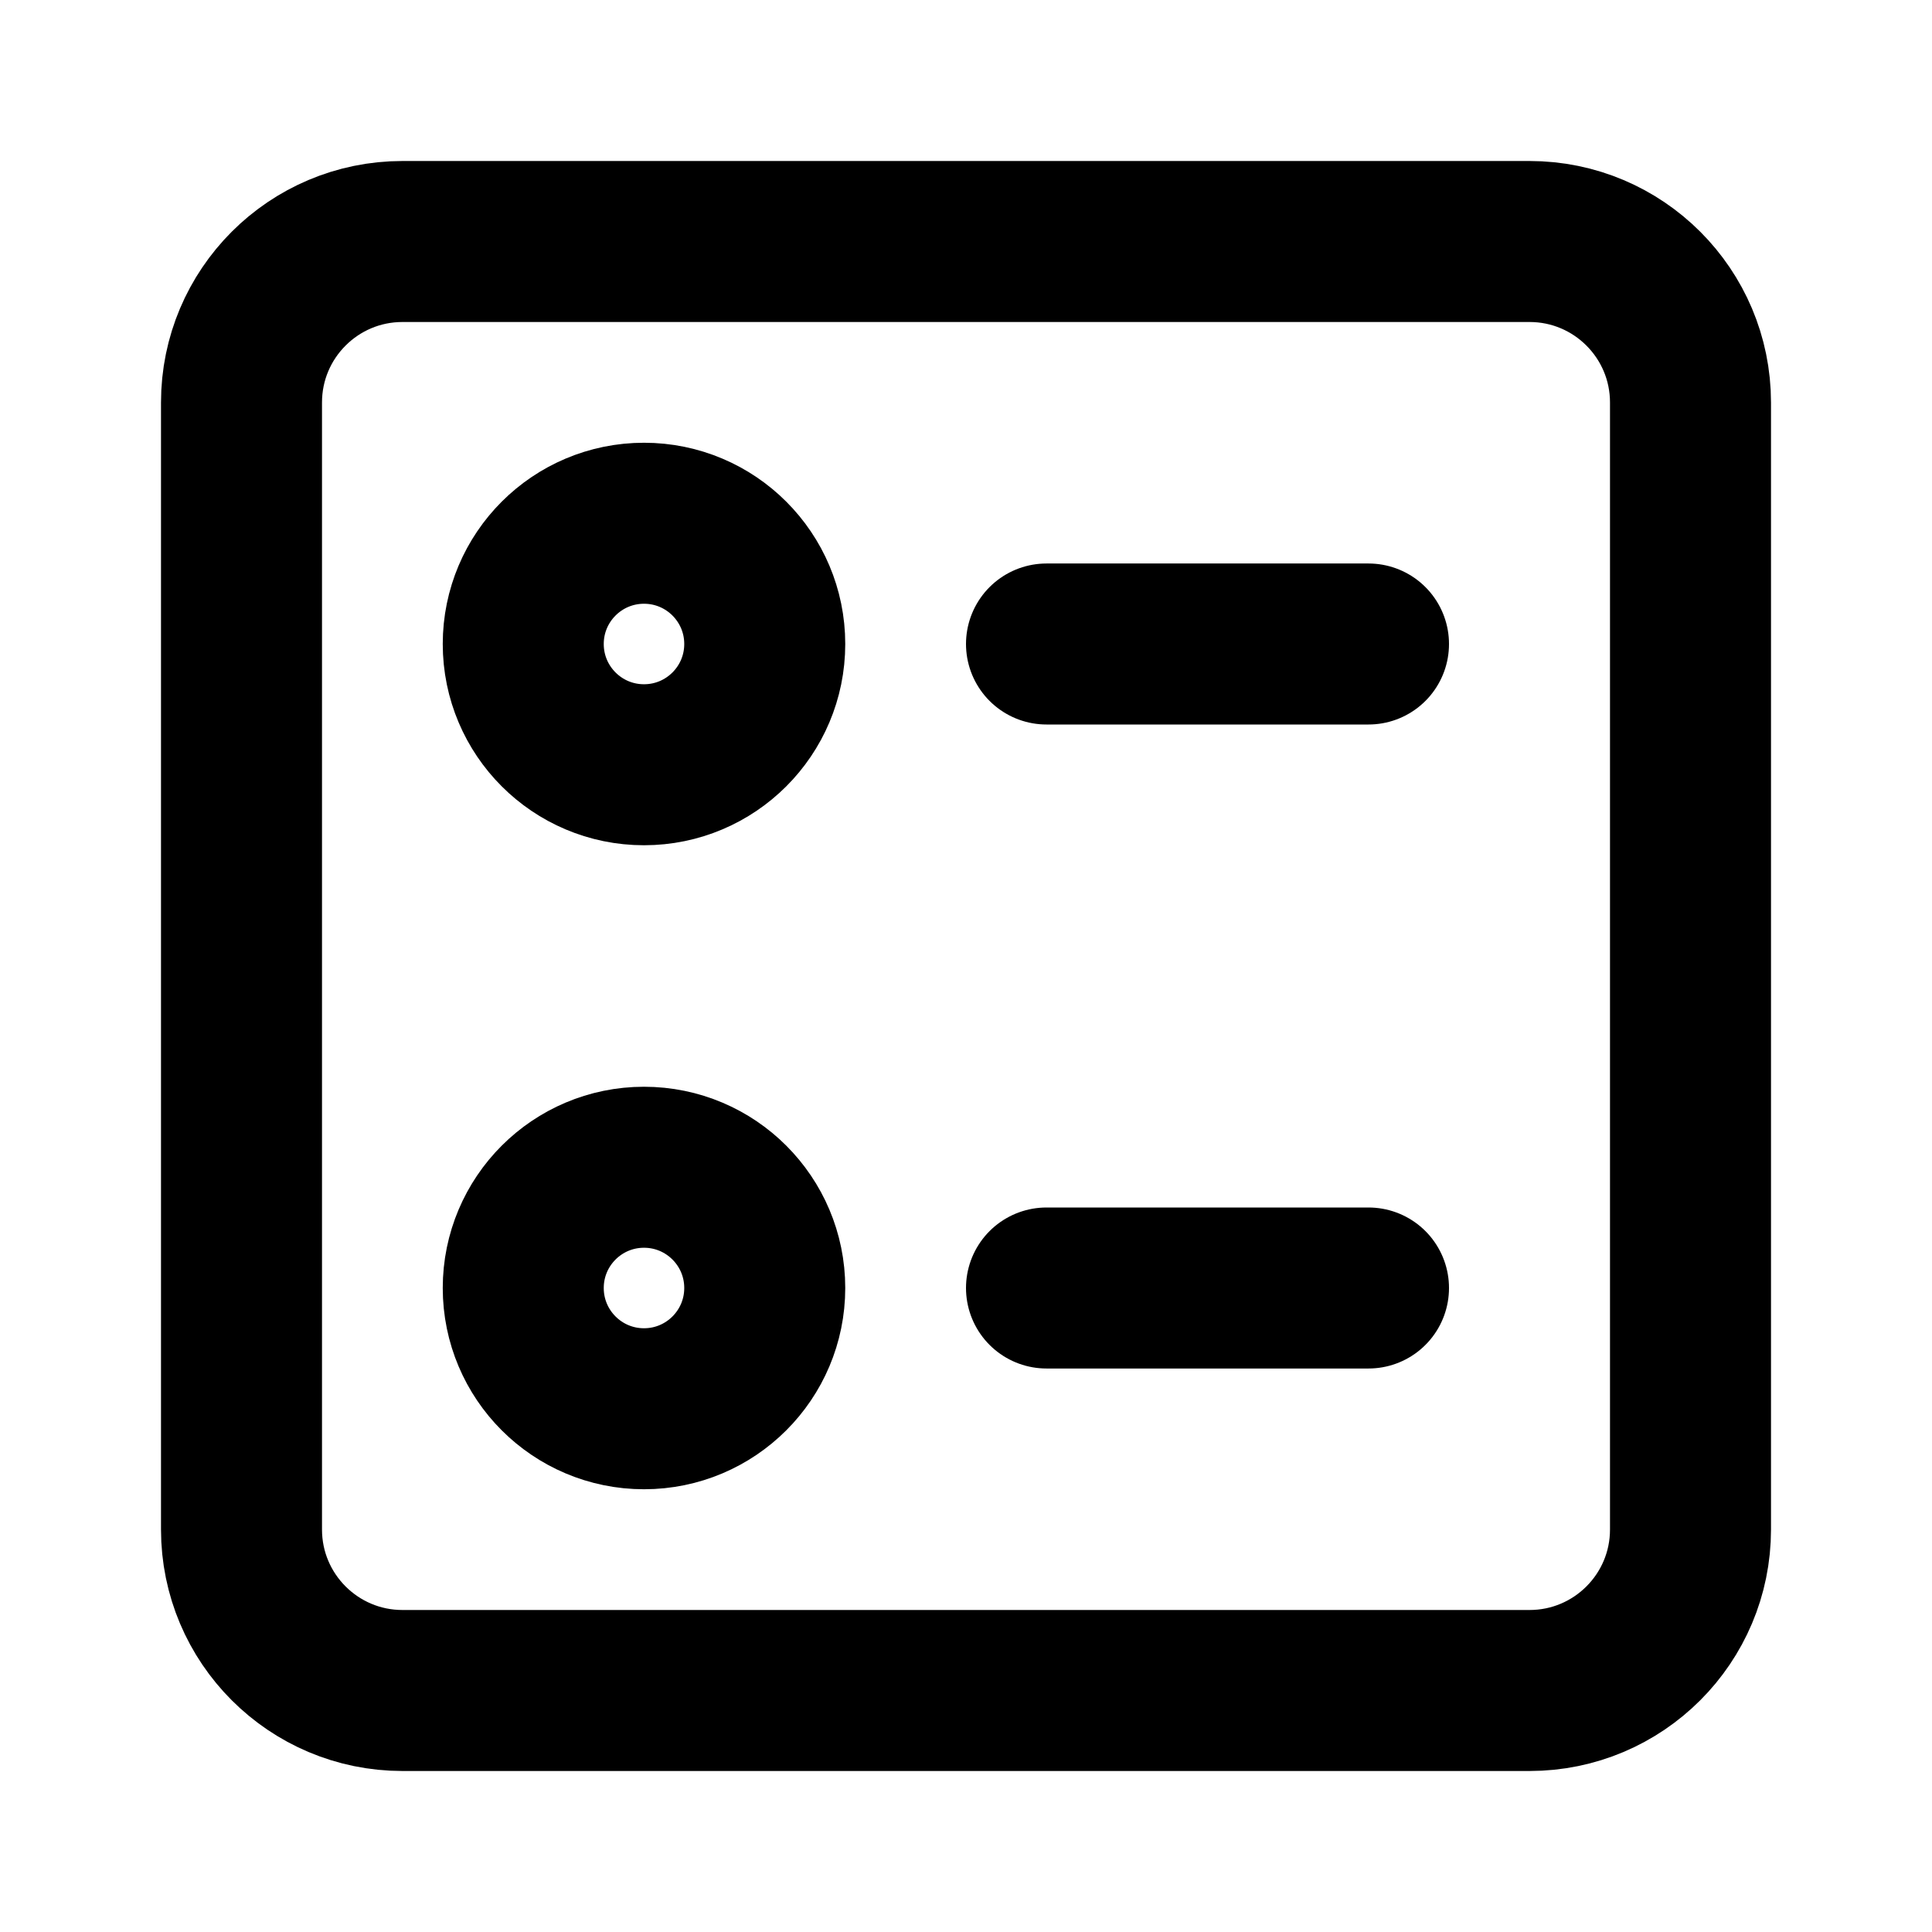
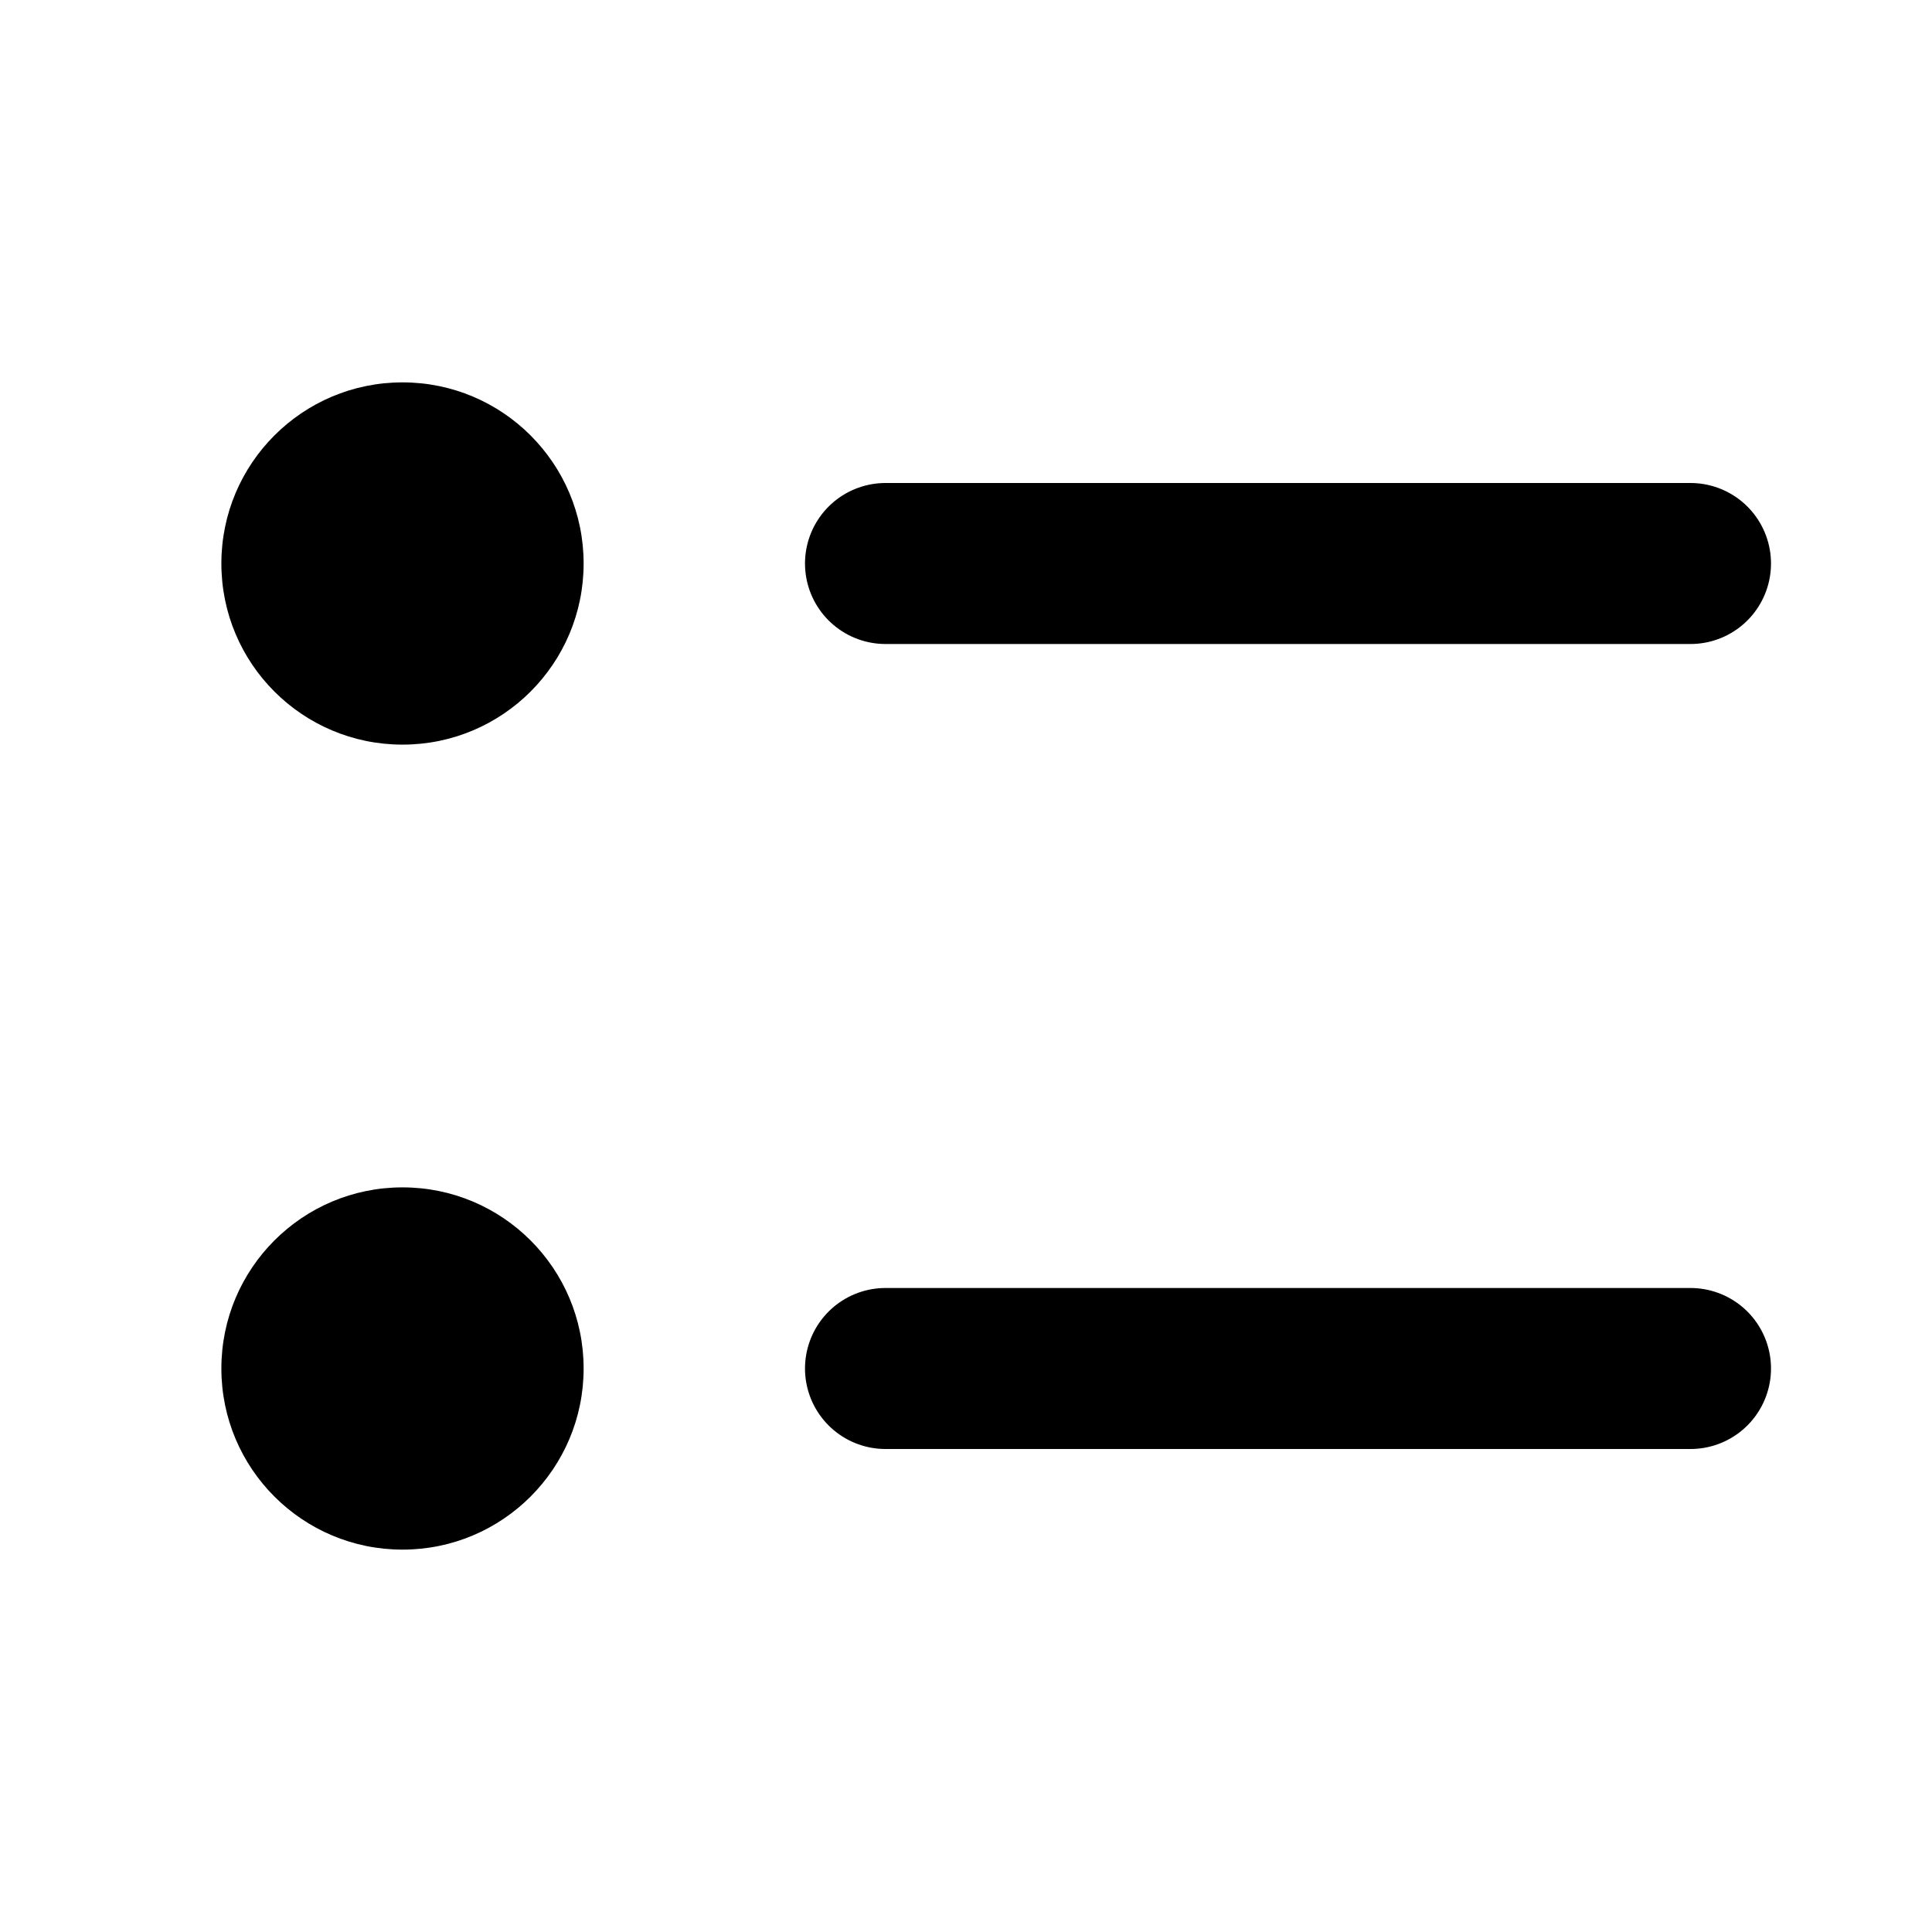
<svg xmlns="http://www.w3.org/2000/svg" width="24" height="24" viewBox="0 0 24 24" fill="none" stroke="currentColor" stroke-width="2" stroke-linecap="round" stroke-linejoin="round">
-   <g id="status-table">
-     <rect id="table-frame" x="3" y="3" width="18" height="18" rx="2" />
-     <circle id="first-status" cx="8" cy="8" r="1.5" />
-     <circle id="second-status" cx="8" cy="16" r="1.5" />
-     <path id="status-lines" d="M13 8h4M13 16h4" />
+   <g id="status-indicators" fill="currentColor" stroke="none">
+     <circle id="first-status" cx="5" cy="7" r="2.25" />
+     <circle id="second-status" cx="5" cy="17" r="2.25" />
  </g>
+   <path id="status-rows" d="M11 7h10M11 17h10" />
</svg>
